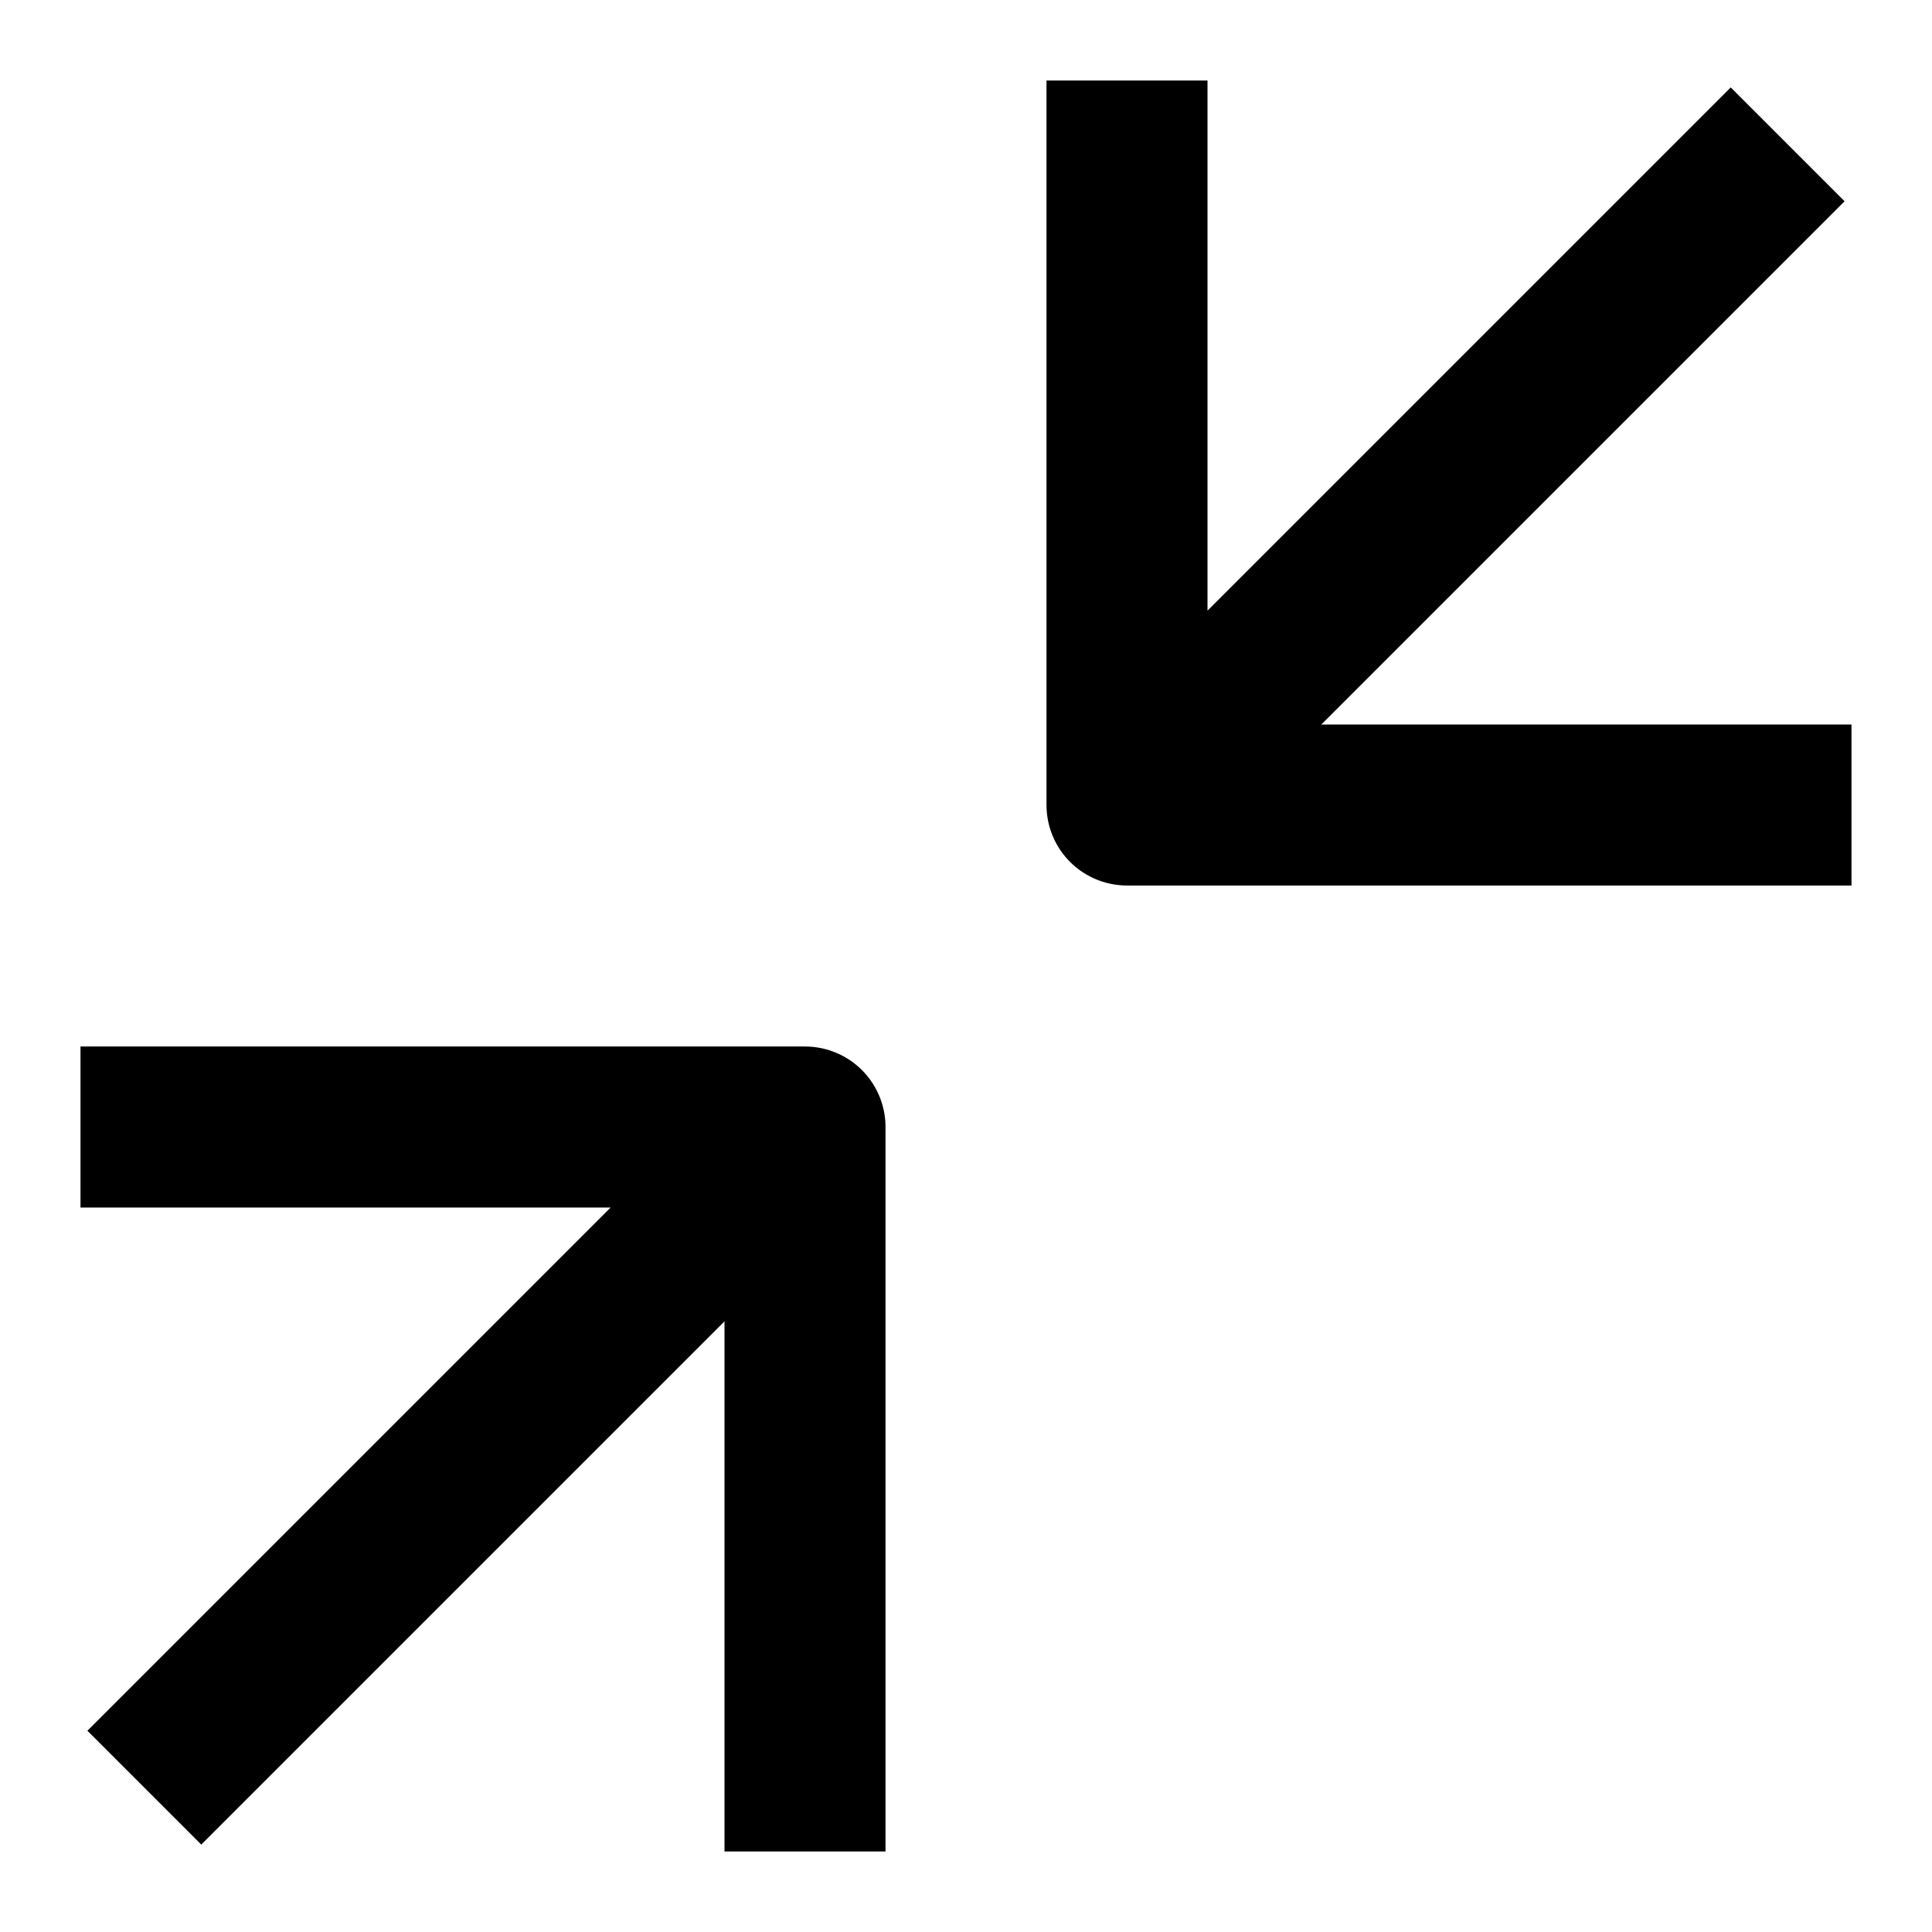
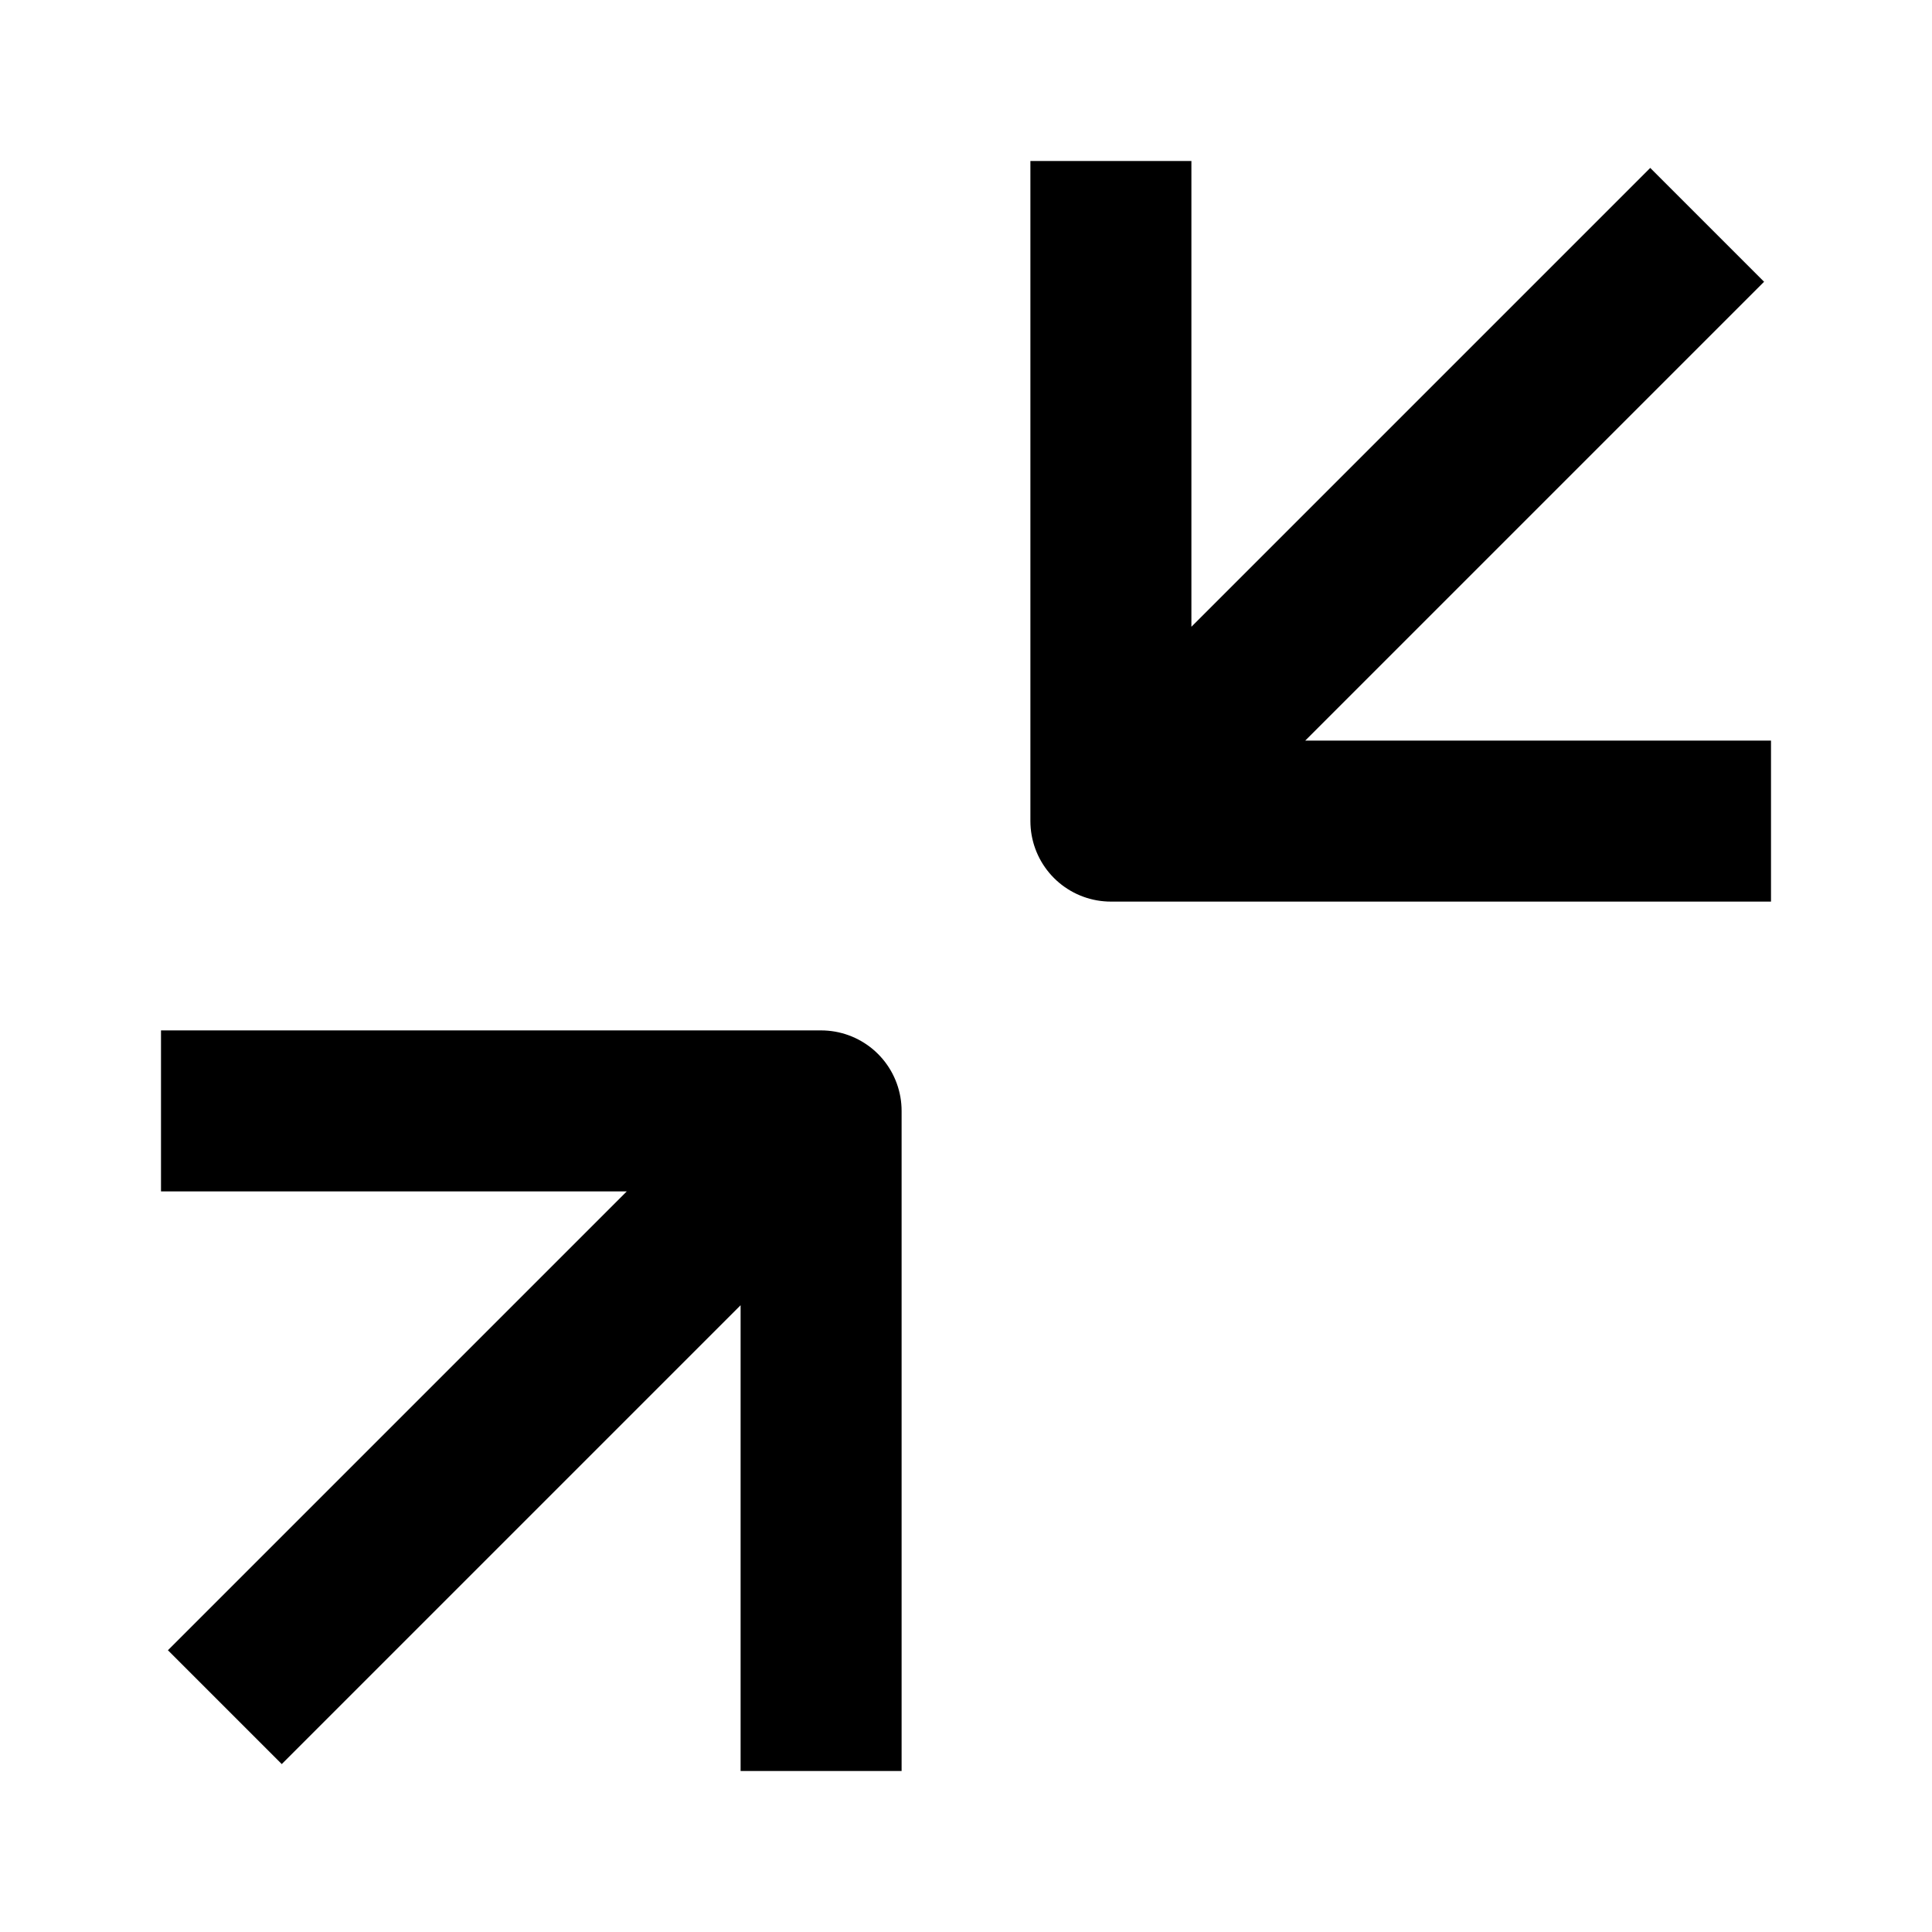
<svg xmlns="http://www.w3.org/2000/svg" width="24" height="24" viewBox="0 0 24 24" fill="none">
-   <path d="M23 10L14 10L14 1M14.176 9.824L22.207 1.793M1 14L10 14L10 23M9.824 14.176L1.793 22.207" stroke="black" stroke-width="2" stroke-linecap="butt" stroke-linejoin="round" />
+   <path d="M22 10.2L13.8 10.2L13.8 2M13.976 10.024L21.207 2.793M2 13.8L10.2 13.8L10.2 22M10.024 13.976L2.793 21.207" stroke="black" stroke-width="2" stroke-linecap="butt" stroke-linejoin="round" />
</svg>
